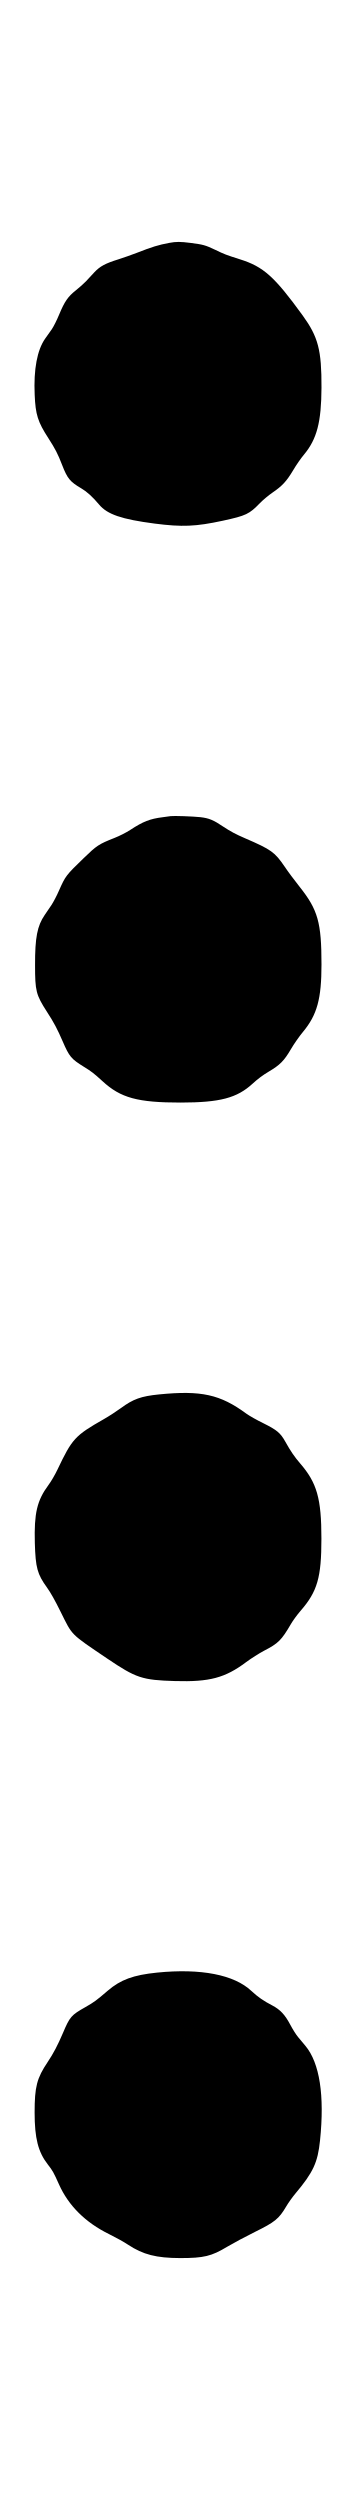
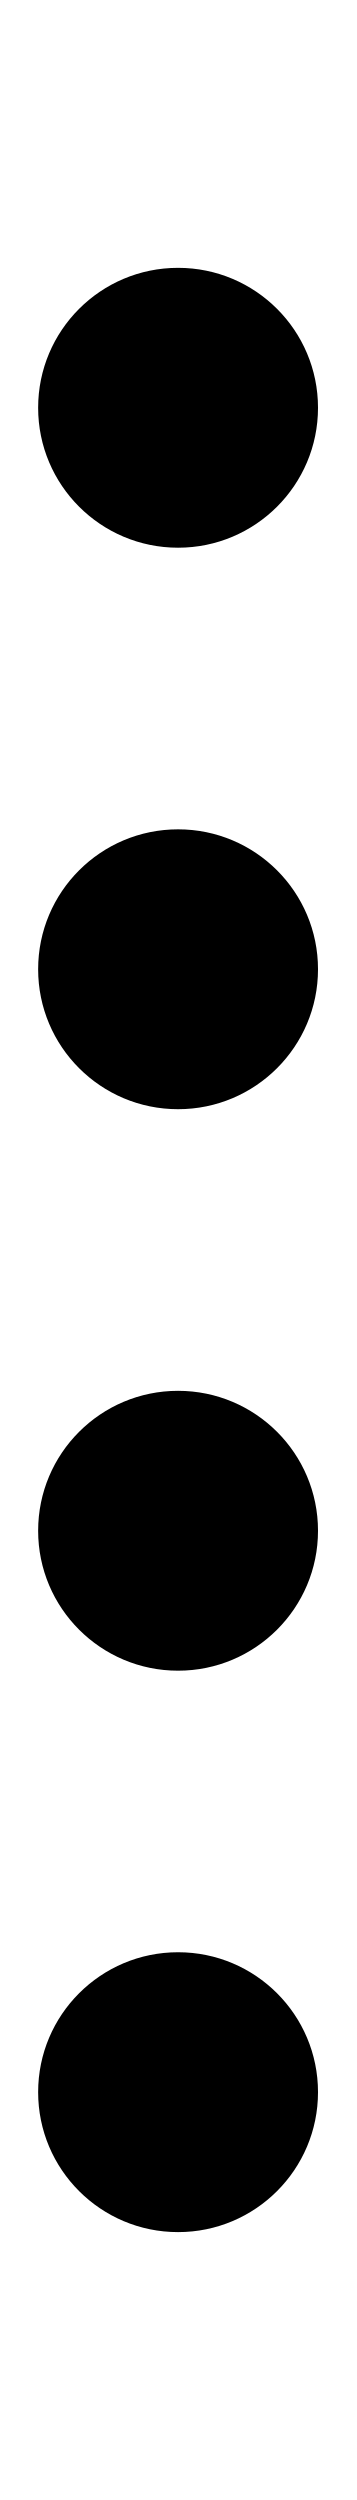
<svg xmlns="http://www.w3.org/2000/svg" viewBox="0 0 488.474 3428.367">
-   <g transform="translate(-1424.529,3282.609) scale(0.1,-0.1)" fill="#000000" stroke="none">
-     <path d="M16565 29495 c-146 -27 -236 -55 -440 -135 -66 -26 -181 -66 -255 -90 -180 -56 -253 -95 -331 -178 -34 -37 -86 -92 -115 -124 -30 -31 -91 -86 -138 -123 -109 -86 -155 -154 -228 -329 -32 -78 -78 -170 -103 -206 -26 -36 -66 -93 -90 -127 -110 -156 -160 -422 -144 -772 11 -270 43 -371 187 -593 95 -148 130 -215 189 -368 72 -186 108 -230 263 -321 76 -44 156 -117 244 -222 112 -135 309 -202 761 -261 380 -49 564 -41 935 39 321 70 363 90 511 243 42 43 119 107 170 142 135 92 193 155 283 305 42 72 110 170 151 218 176 212 237 445 239 917 2 517 -45 695 -258 990 -388 535 -538 669 -860 770 -192 61 -210 68 -341 131 -132 63 -164 72 -338 94 -139 18 -197 18 -292 0z" />
-     <path d="M16585 21634 c-16 -2 -66 -9 -110 -15 -174 -22 -268 -59 -442 -173 -60 -39 -145 -82 -218 -111 -215 -85 -243 -103 -425 -280 -240 -232 -247 -242 -335 -440 -31 -72 -78 -161 -104 -200 -26 -38 -68 -100 -93 -137 -102 -149 -133 -309 -132 -688 0 -354 13 -406 163 -639 96 -148 142 -235 216 -406 91 -210 116 -240 290 -348 107 -66 134 -87 255 -197 250 -231 483 -294 1075 -294 538 1 769 62 984 259 72 66 140 117 221 165 154 91 211 148 304 307 41 71 116 178 166 238 194 234 254 452 254 925 0 576 -49 749 -299 1064 -69 87 -162 211 -205 276 -137 201 -182 234 -545 391 -124 53 -203 96 -292 155 -142 96 -201 120 -321 134 -102 11 -363 20 -407 14z" />
-     <path d="M16428 13704 c-249 -25 -355 -63 -525 -188 -56 -41 -161 -110 -235 -152 -396 -226 -433 -267 -636 -694 -33 -69 -87 -162 -121 -207 -159 -215 -199 -388 -188 -798 10 -339 34 -426 167 -610 49 -68 109 -175 186 -331 166 -334 127 -295 639 -642 397 -268 479 -296 930 -309 473 -14 687 43 975 259 70 52 179 121 245 156 197 102 240 144 371 369 26 45 85 126 132 180 230 265 285 456 285 988 0 552 -61 766 -292 1033 -77 89 -132 170 -202 296 -68 122 -116 162 -303 255 -89 43 -192 102 -231 130 -360 265 -619 322 -1197 265z" />
-     <path d="M16400 5775 c-326 -33 -501 -97 -678 -249 -159 -137 -188 -157 -305 -224 -195 -110 -214 -132 -308 -354 -72 -169 -131 -281 -209 -398 -150 -223 -180 -340 -180 -694 0 -352 48 -541 180 -711 69 -89 79 -107 154 -274 130 -292 363 -523 686 -682 91 -45 209 -110 262 -146 206 -136 387 -182 713 -183 327 0 430 25 647 156 79 47 249 138 378 202 274 135 330 180 429 348 29 50 87 131 128 180 243 289 306 424 337 727 64 617 -5 1062 -200 1297 -30 36 -76 91 -102 122 -27 32 -75 109 -107 170 -72 136 -137 205 -245 262 -122 63 -200 118 -287 199 -236 223 -693 312 -1293 252z" />
-   </g>
+   <circle cx="244.2" cy="559.2" r="191.9" fill="#000000" stroke="none" />
+   <circle cx="244.2" cy="1329.2" r="191.9" fill="#000000" stroke="none" />
+   <circle cx="244.2" cy="2099.2" r="191.9" fill="#000000" stroke="none" />
+   <circle cx="244.2" cy="2869.1" r="191.9" fill="#000000" stroke="none" />
</svg>
